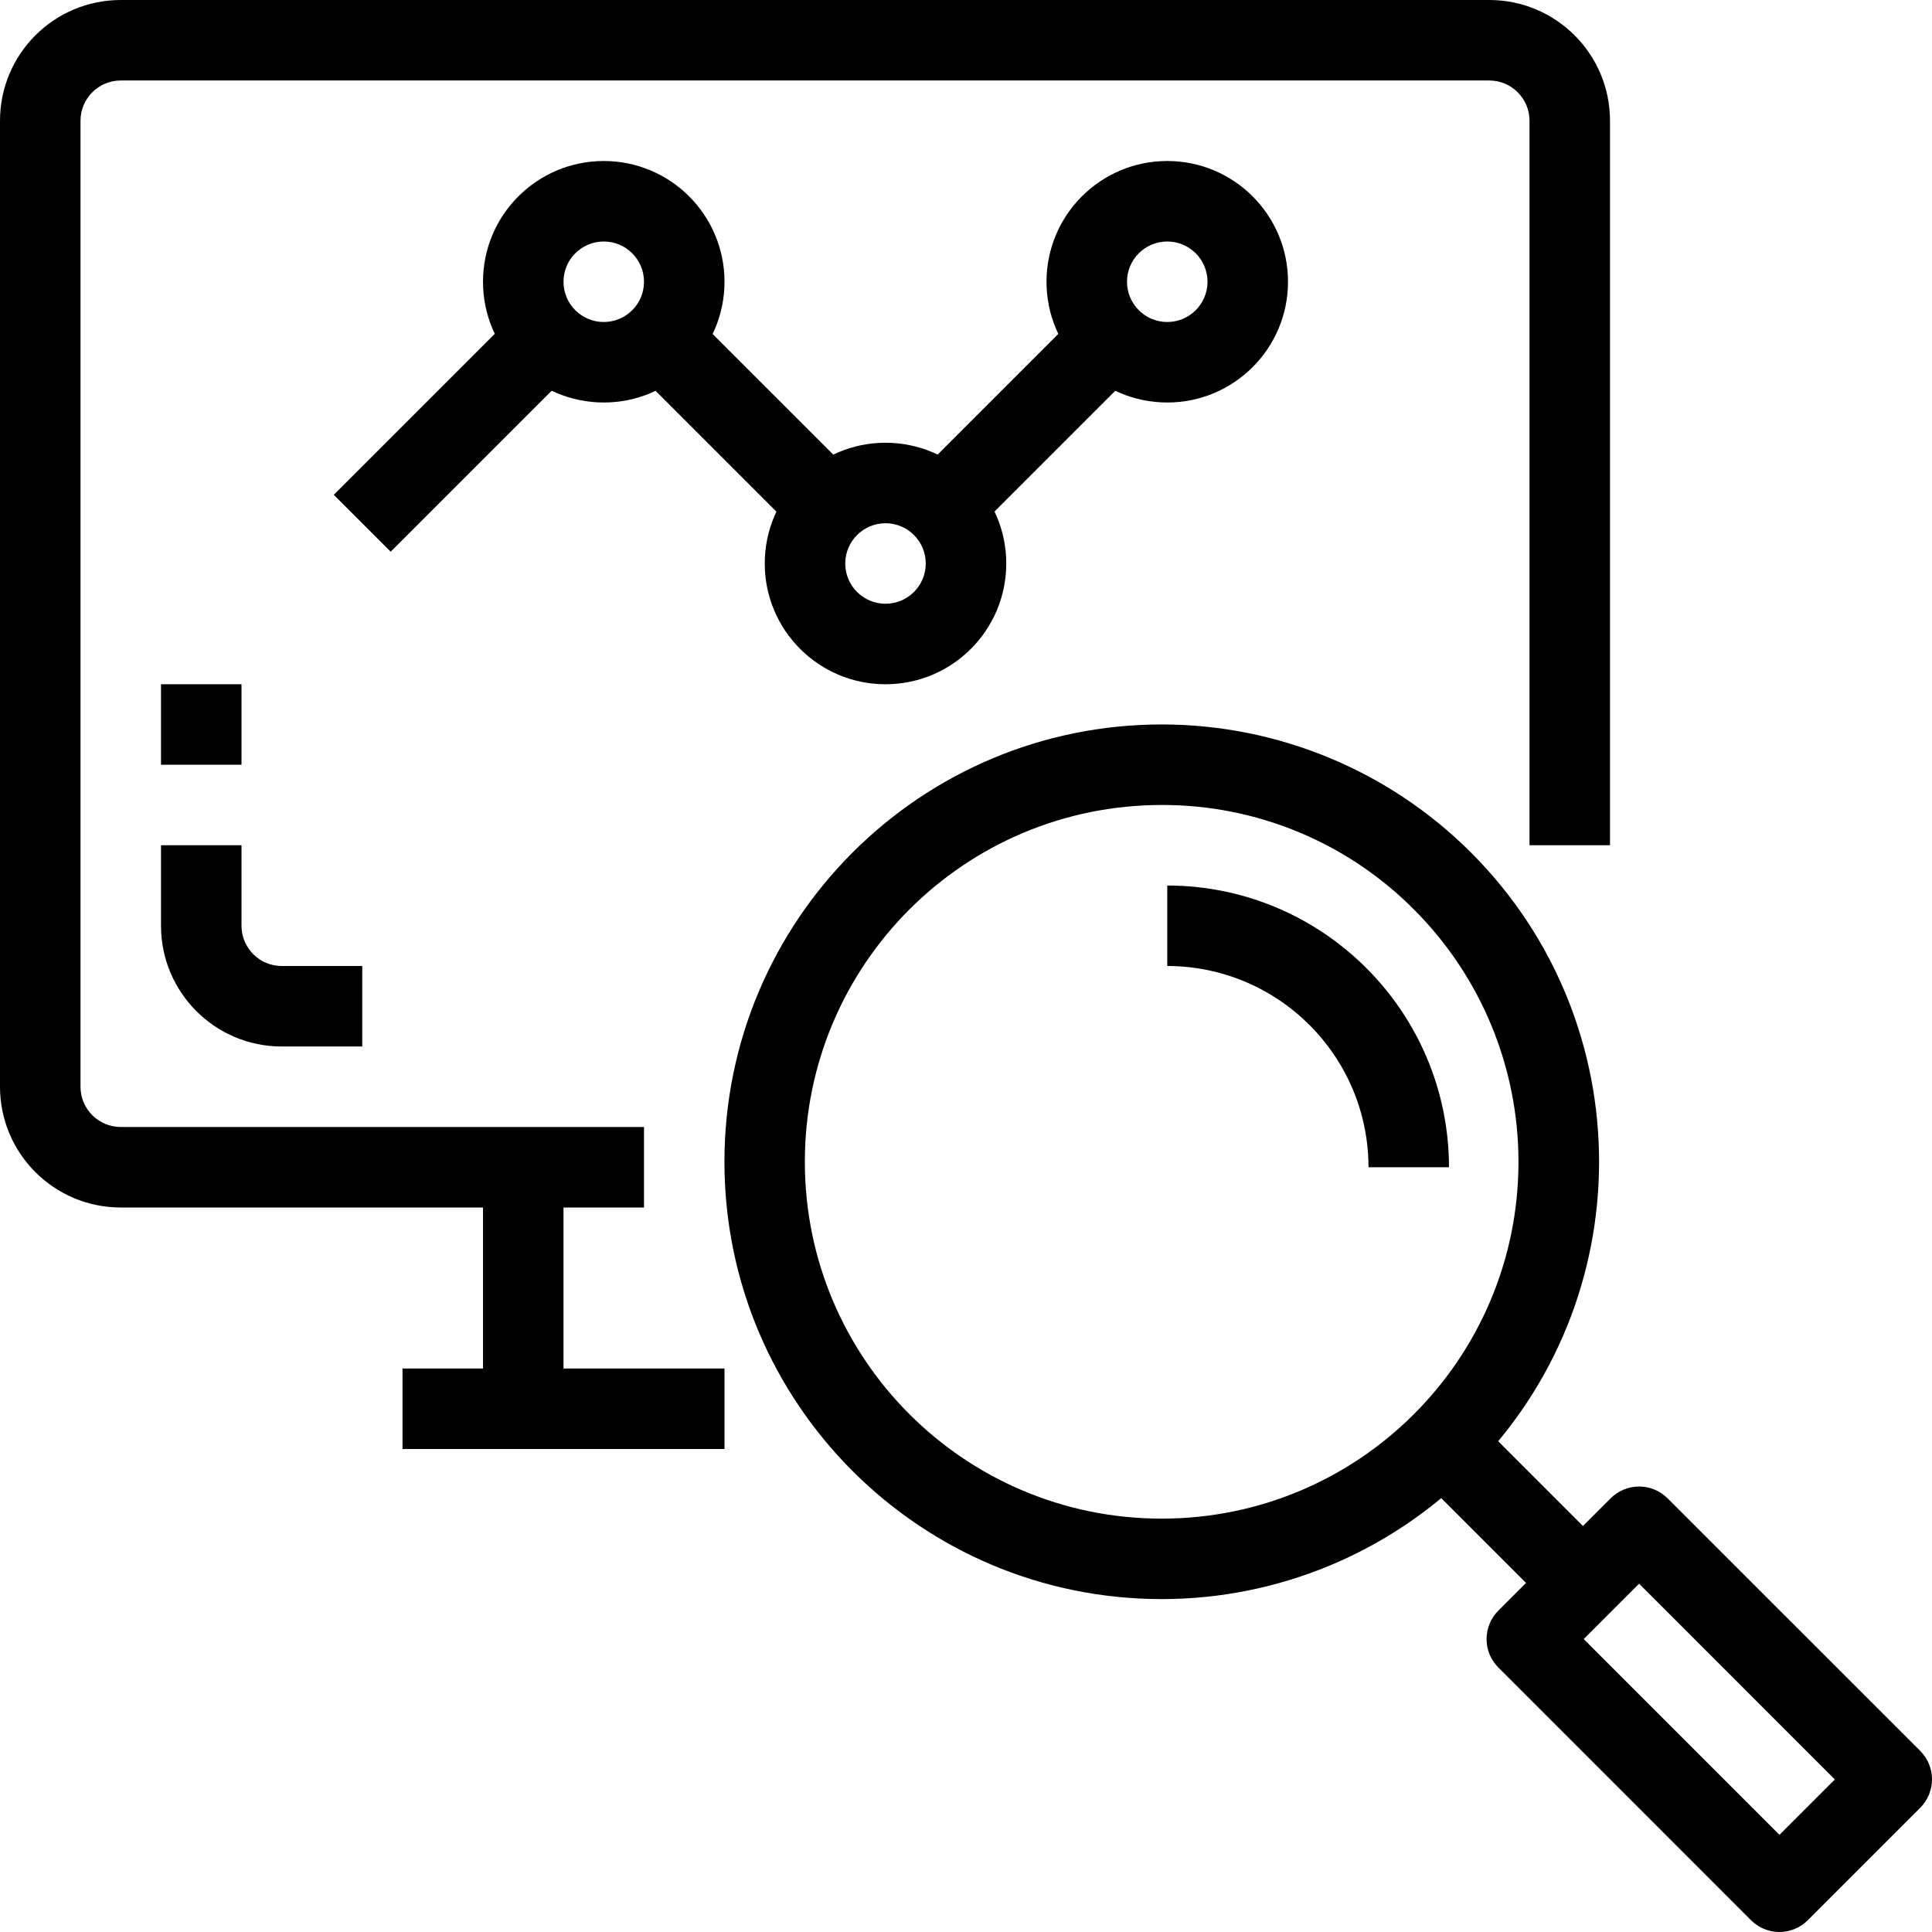
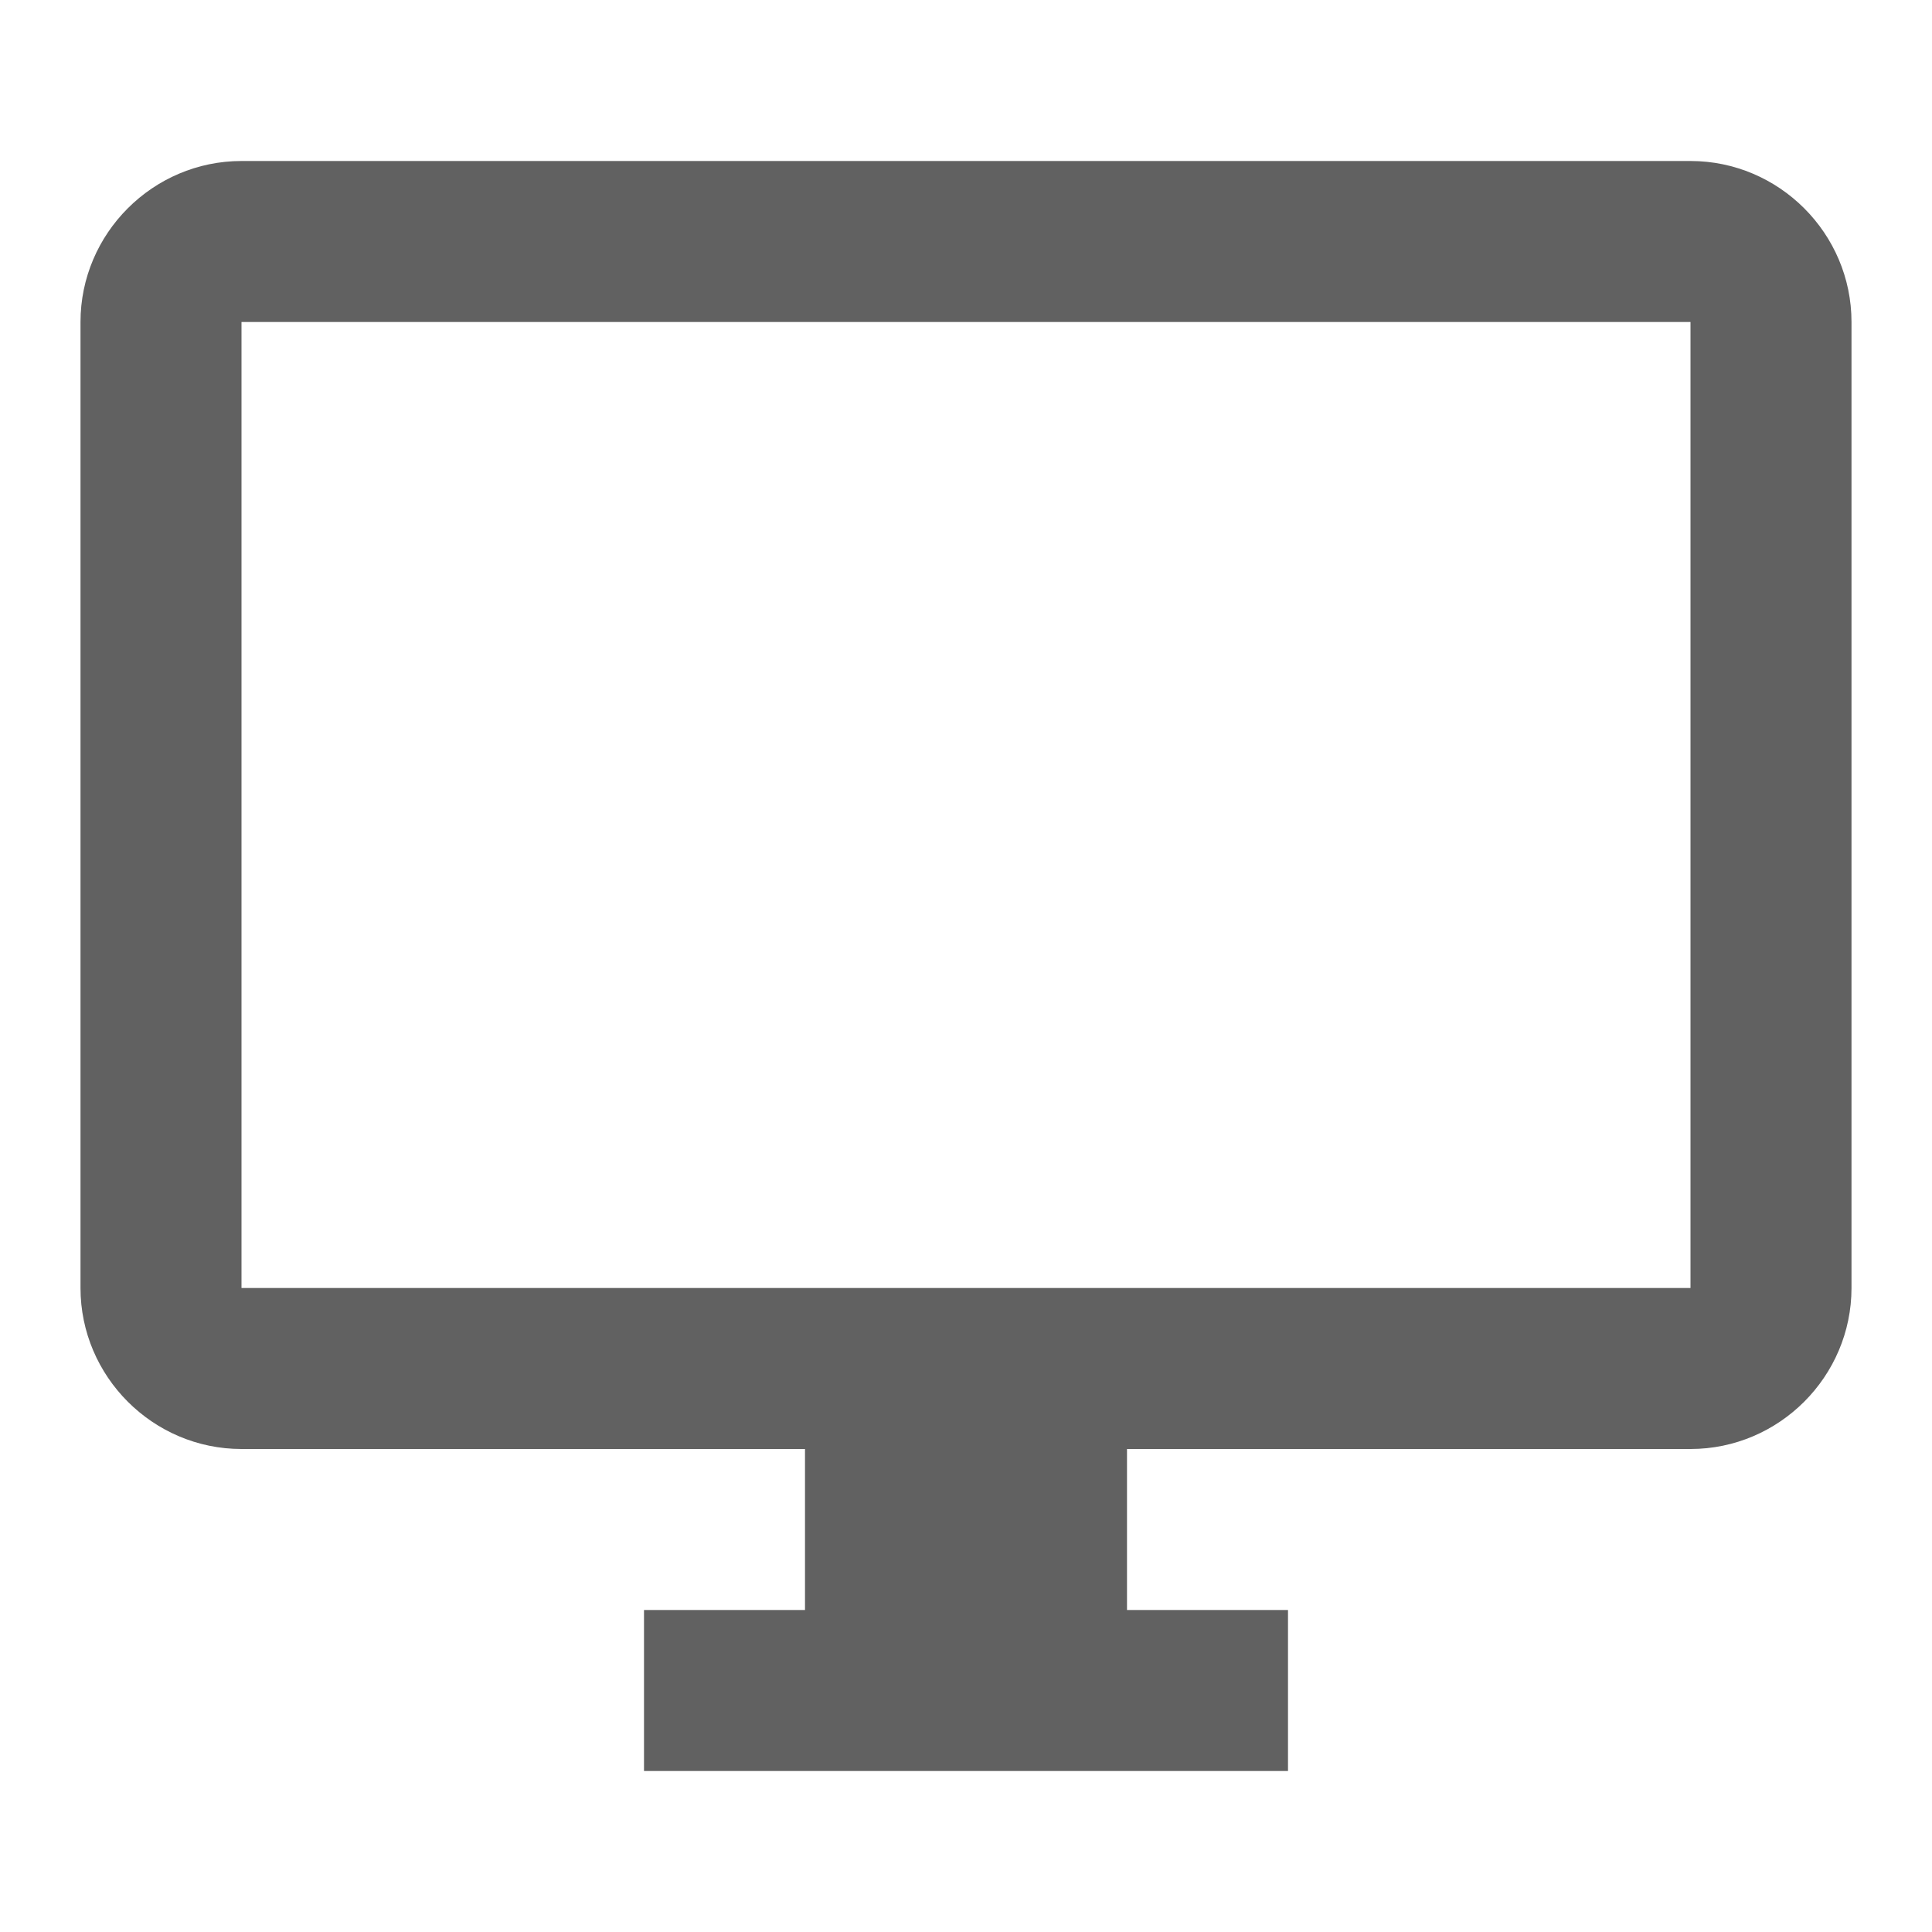
- <svg xmlns="http://www.w3.org/2000/svg" version="1.1" id="Capa_1" x="0px" y="0px" viewBox="0 0 512 512" style="enable-background:new 0 0 512 512;" xml:space="preserve">
-   <g>
-     <g>
-       <path d="M394.668,0H32.001c-17.673,0-32,14.327-32,32v256c0,17.673,14.327,32,32,32h138.667v-21.333H32.001    c-5.891,0-10.667-4.776-10.667-10.667V32c0-5.891,4.776-10.667,10.667-10.667h362.667c5.891,0,10.667,4.776,10.667,10.667v192    h21.333V32C426.668,14.327,412.341,0,394.668,0z" />
-     </g>
-   </g>
-   <g>
-     <g>
-       <rect x="128.001" y="309.333" width="21.333" height="64" />
-     </g>
-   </g>
-   <g>
-     <g>
-       <path d="M74.668,256c-5.891,0-10.667-4.776-10.667-10.667V224H42.668v21.333c0,17.673,14.327,32,32,32h21.333V256H74.668z" />
-     </g>
-   </g>
-   <g>
-     <g>
-       <rect x="42.668" y="181.333" width="21.333" height="21.333" />
-     </g>
-   </g>
-   <g>
-     <g>
-       <path d="M389.836,225.941c-21.736-21.74-51.219-33.953-81.961-33.952c-64.006,0.003-115.891,51.892-115.889,115.898    c0.003,64.006,51.892,115.891,115.898,115.889c30.732-0.001,60.204-12.208,81.937-33.937    C435.084,344.584,435.091,271.205,389.836,225.941z M307.82,402.453c-52.224-0.018-94.546-42.368-94.528-94.592    c0.018-52.224,42.368-94.546,94.592-94.528c25.101-0.068,49.184,9.92,66.869,27.733c17.718,17.738,27.667,41.787,27.659,66.859    C402.394,360.149,360.044,402.471,307.82,402.453z" />
-     </g>
-   </g>
-   <g>
-     <g>
-       <path d="M508.876,464l-66.955-66.933c-2-2-4.713-3.125-7.541-3.125c-2.829,0.001-5.541,1.125-7.541,3.125l-29.76,29.76    c-4.164,4.165-4.164,10.917,0,15.083l66.955,66.965c2,2.001,4.713,3.125,7.541,3.125v0c2.833-0.009,5.547-1.145,7.541-3.157    l29.76-29.76C513.04,474.917,513.04,468.165,508.876,464z M471.574,486.251l-51.872-51.883l14.677-14.677l51.872,51.883    L471.574,486.251z" />
-     </g>
-   </g>
-   <g>
-     <g>
-       <rect x="390.231" y="374.581" transform="matrix(0.7071 -0.7071 0.7071 0.7071 -166.0486 400.894)" width="21.333" height="52.608" />
-     </g>
-   </g>
-   <g>
-     <g>
-       <path d="M309.334,234.667V256c29.441,0.035,53.298,23.893,53.333,53.333h21.333C383.954,268.116,350.552,234.714,309.334,234.667z    " />
-     </g>
-   </g>
-   <g>
-     <g>
-       <rect x="106.668" y="362.667" width="85.333" height="21.333" />
-     </g>
-   </g>
-   <g>
-     <g>
-       <path d="M160.001,42.667c-17.673,0-32,14.327-32,32c0,17.673,14.327,32,32,32s32-14.327,32-32    C192.001,56.994,177.674,42.667,160.001,42.667z M160.001,85.333c-5.891,0-10.667-4.776-10.667-10.667    c0-5.891,4.776-10.667,10.667-10.667s10.667,4.776,10.667,10.667C170.668,80.558,165.892,85.333,160.001,85.333z" />
-     </g>
-   </g>
-   <g>
-     <g>
-       <path d="M234.668,117.333c-17.673,0-32,14.327-32,32c0,17.673,14.327,32,32,32c17.673,0,32-14.327,32-32    C266.668,131.66,252.341,117.333,234.668,117.333z M234.668,160c-5.891,0-10.667-4.776-10.667-10.667    c0-5.891,4.776-10.667,10.667-10.667c5.891,0,10.667,4.776,10.667,10.667C245.334,155.224,240.559,160,234.668,160z" />
-     </g>
-   </g>
-   <g>
-     <g>
-       <rect x="84.956" y="101.336" transform="matrix(0.7071 -0.7071 0.7071 0.7071 -43.269 119.5445)" width="75.424" height="21.333" />
-     </g>
-   </g>
-   <g>
-     <g>
-       <rect x="186.623" y="74.317" transform="matrix(0.7071 -0.7071 0.7071 0.7071 -21.4319 172.3178)" width="21.333" height="75.424" />
-     </g>
-   </g>
-   <g>
-     <g>
-       <path d="M309.334,42.667c-17.673,0-32,14.327-32,32c0,17.673,14.327,32,32,32c17.673,0,32-14.327,32-32    C341.335,56.994,327.008,42.667,309.334,42.667z M309.334,85.333c-5.891,0-10.667-4.776-10.667-10.667    c0-5.891,4.776-10.667,10.667-10.667c5.891,0,10.667,4.776,10.667,10.667C320.001,80.558,315.225,85.333,309.334,85.333z" />
-     </g>
-   </g>
-   <g>
-     <g>
-       <rect x="234.285" y="101.373" transform="matrix(0.7071 -0.7071 0.7071 0.7071 0.4421 225.1463)" width="75.424" height="21.333" />
-     </g>
-   </g>
-   <g>
- </g>
-   <g>
- </g>
-   <g>
- </g>
-   <g>
- </g>
-   <g>
- </g>
-   <g>
- </g>
-   <g>
- </g>
-   <g>
- </g>
-   <g>
- </g>
-   <g>
- </g>
-   <g>
- </g>
-   <g>
- </g>
-   <g>
- </g>
-   <g>
- </g>
-   <g>
- </g>
+ <svg xmlns="http://www.w3.org/2000/svg" viewBox="0 0 24 24">
+   <path d="M0 0h24v24H0V0z" class="jp-icon-3" fill="none" />
+   <path class="jp-icon3 jp-icon-selectable" fill="#616161" d="M21 2H3c-1.1 0-2 .9-2 2v12c0 1.1.9 2 2 2h7v2H8v2h8v-2h-2v-2h7c1.1 0 2-.9 2-2V4c0-1.1-.9-2-2-2zm0 14H3V4h18v12z" />
</svg>
